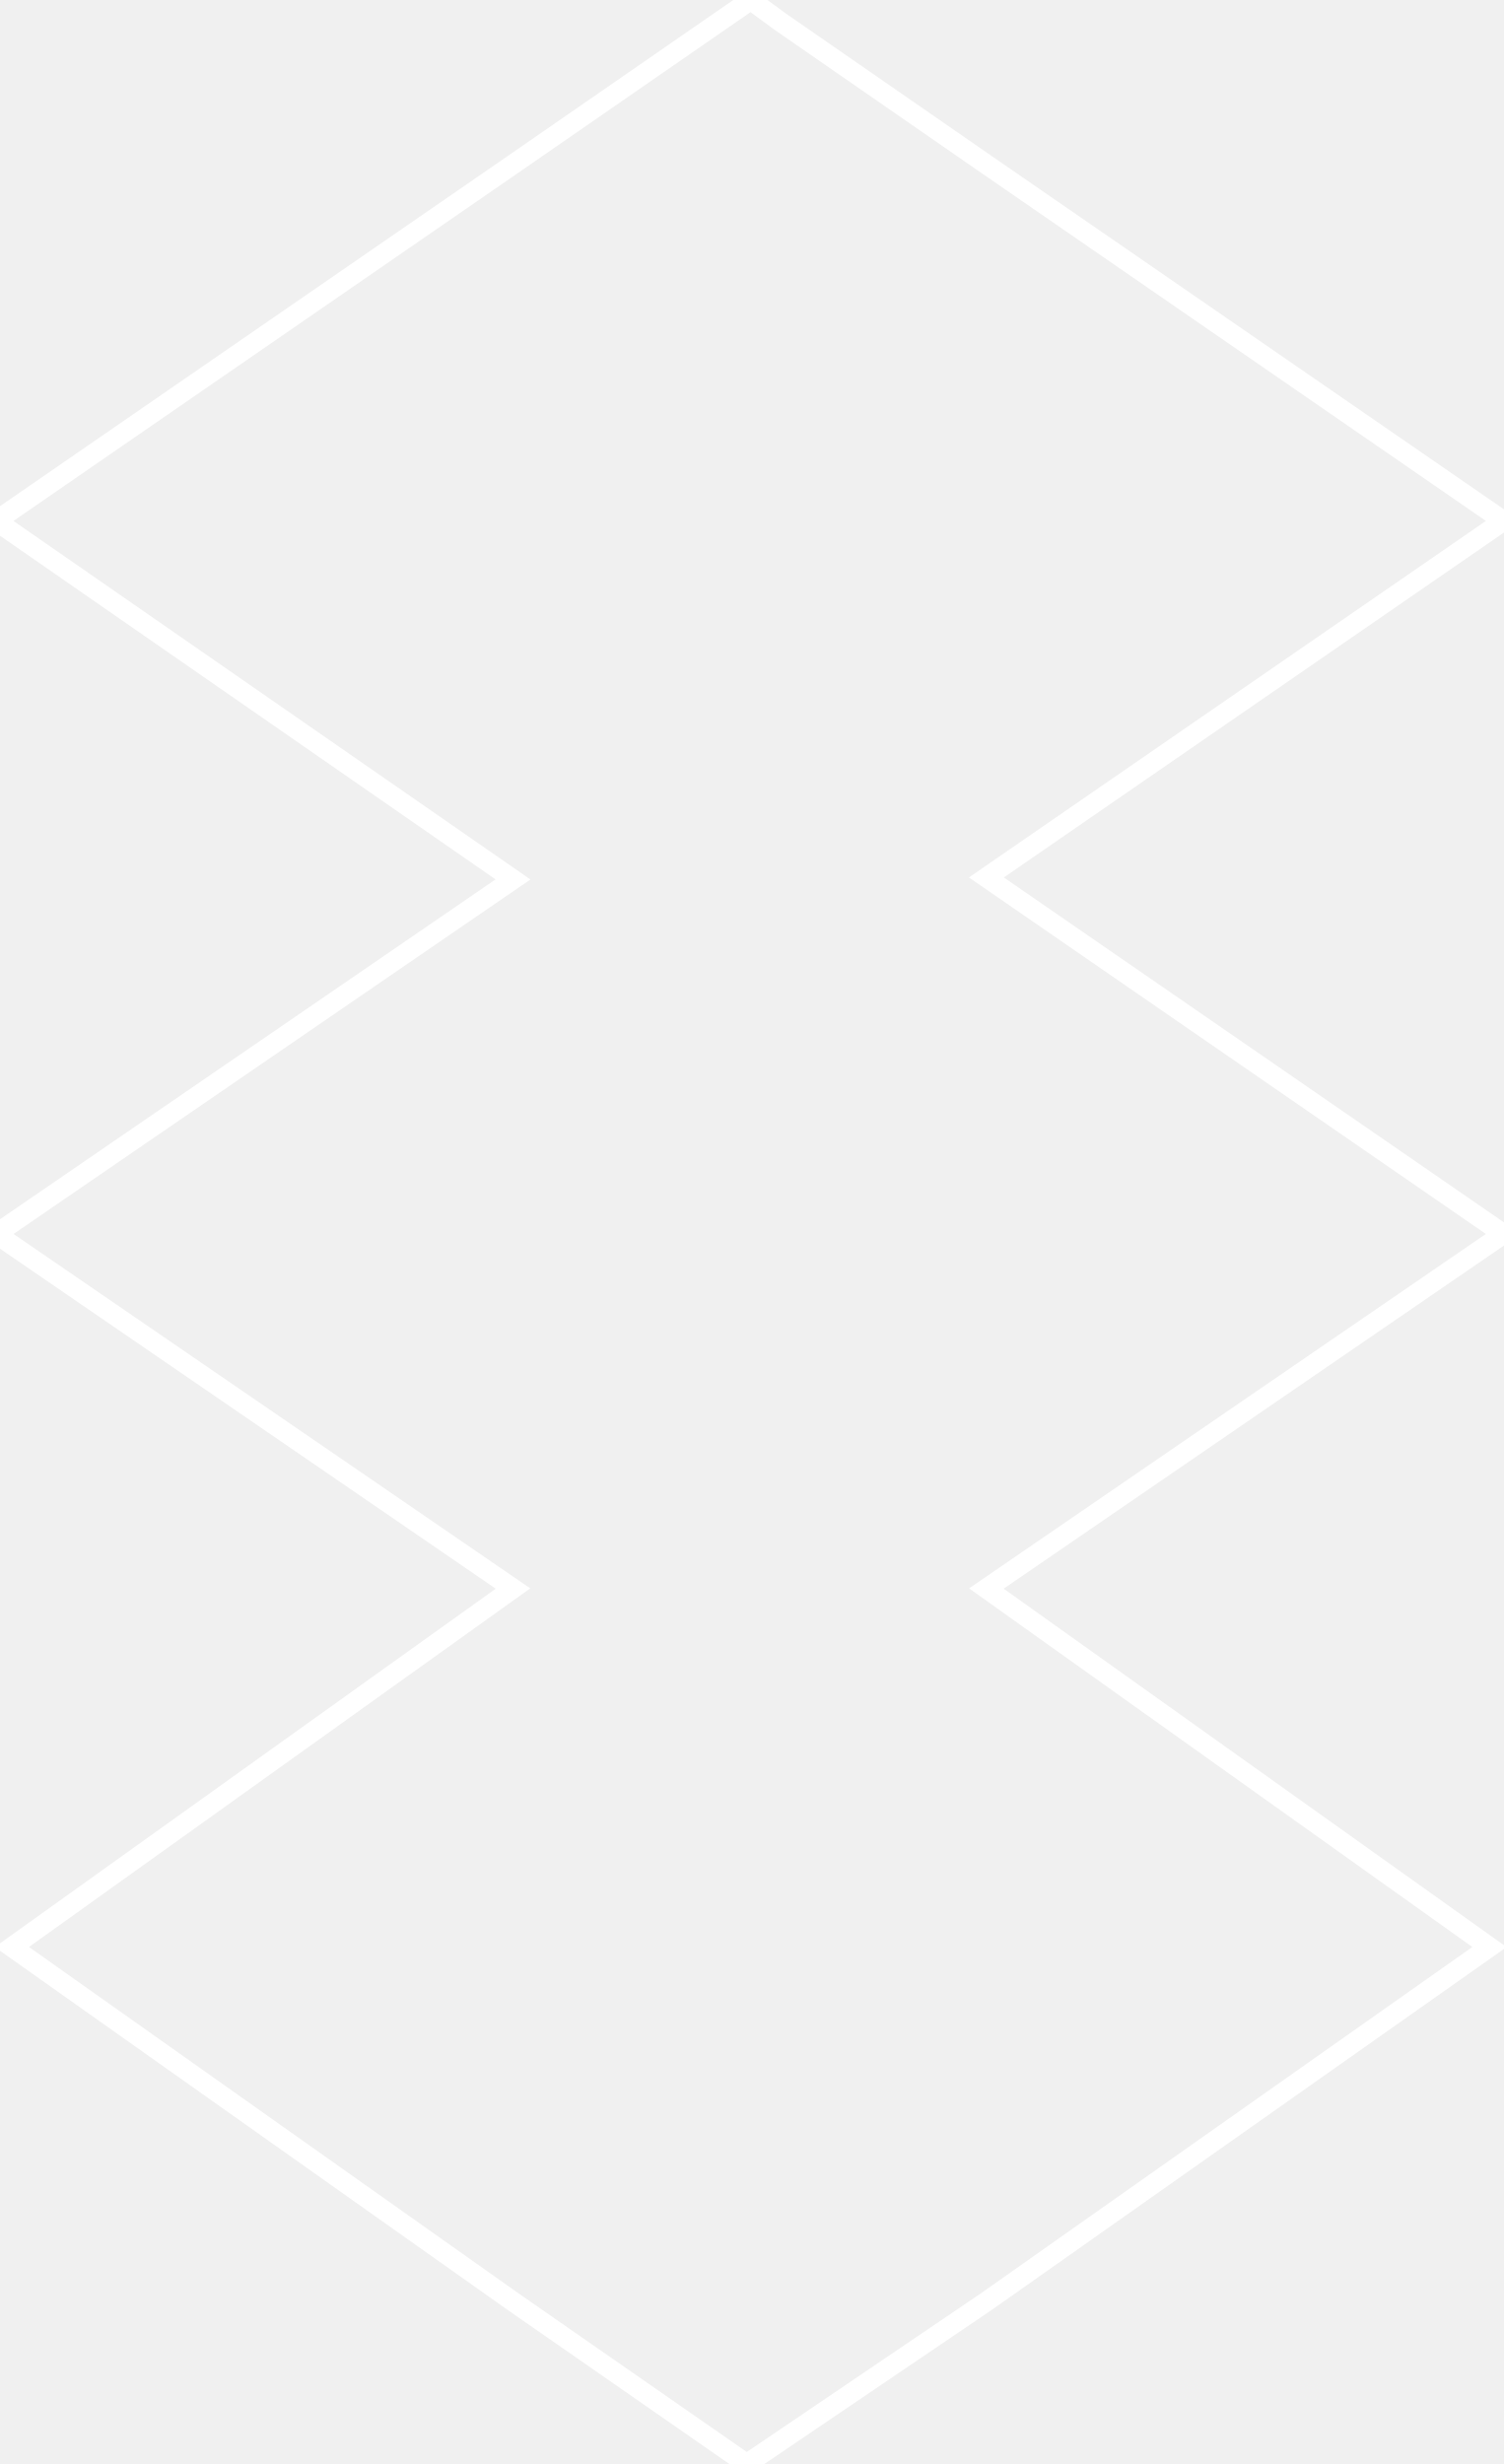
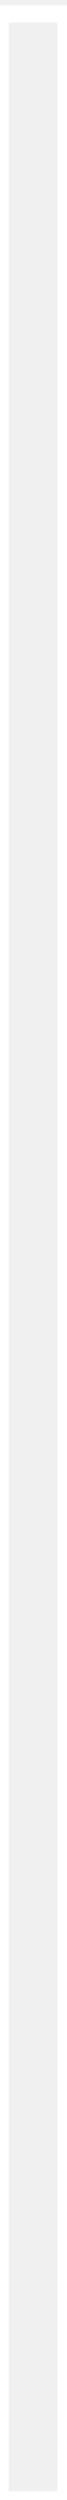
- <svg xmlns="http://www.w3.org/2000/svg" version="1.1" id="Layer_1" x="0px" y="0px" viewBox="0 0 75.9 124.4" enable-background="new 0 0 75.9 124.4" xml:space="preserve">
-   <polygon fill="none" stroke="#FFFFFF" stroke-miterlimit="10" points="37.9,0 25.9,8.3 -0.2,26.3 25.9,44.4 -0.2,62.3 25.9,80.2   0.6,98.3 25.9,116.2 37.7,124.4 49.8,116.2 75.2,98.3 49.8,80.2 75.9,62.3 49.8,44.3 75.9,26.3 49.8,8.3 39.4,1.1 " />
+ <svg xmlns="http://www.w3.org/2000/svg" version="1.1" id="Layer_1" x="0px" y="0px" viewBox="0 0 3.8 143.6" enable-background="new 0 0 3.8 143.6" xml:space="preserve">
+   <rect x="0" y="0.8" fill="none" stroke="#FFFFFF" stroke-miterlimit="10" width="3.8" height="142.8" />
</svg>
